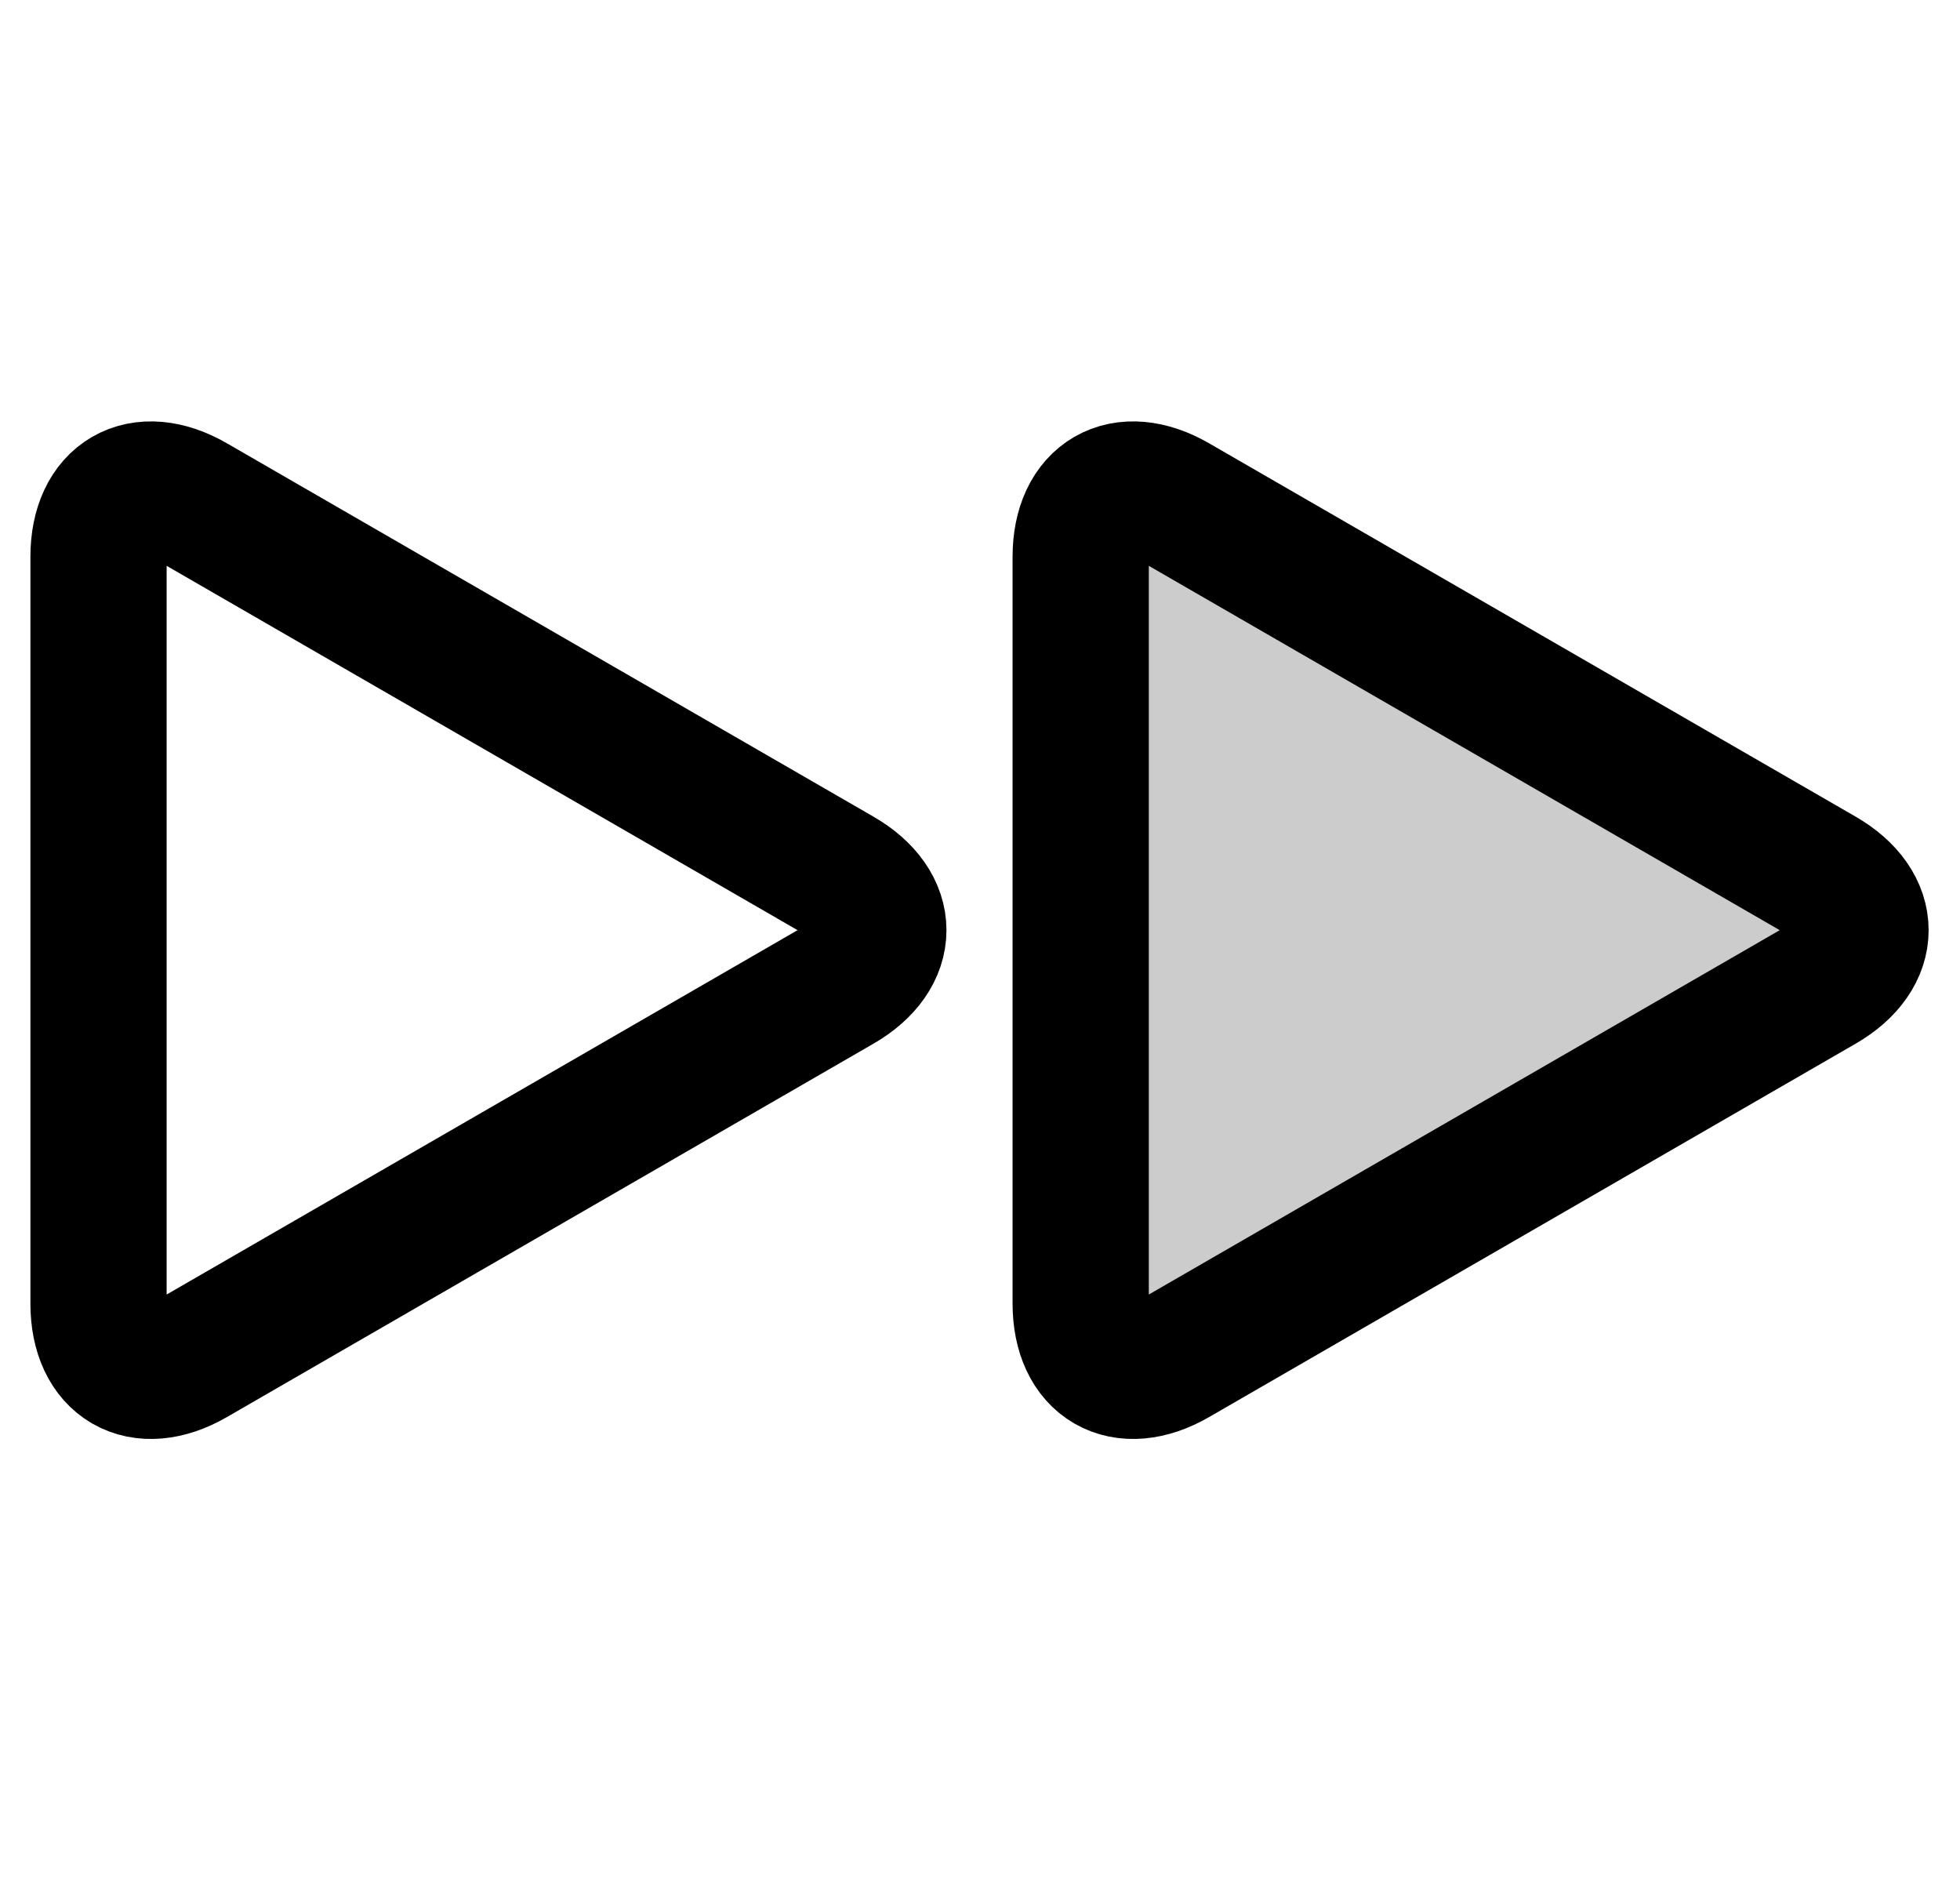
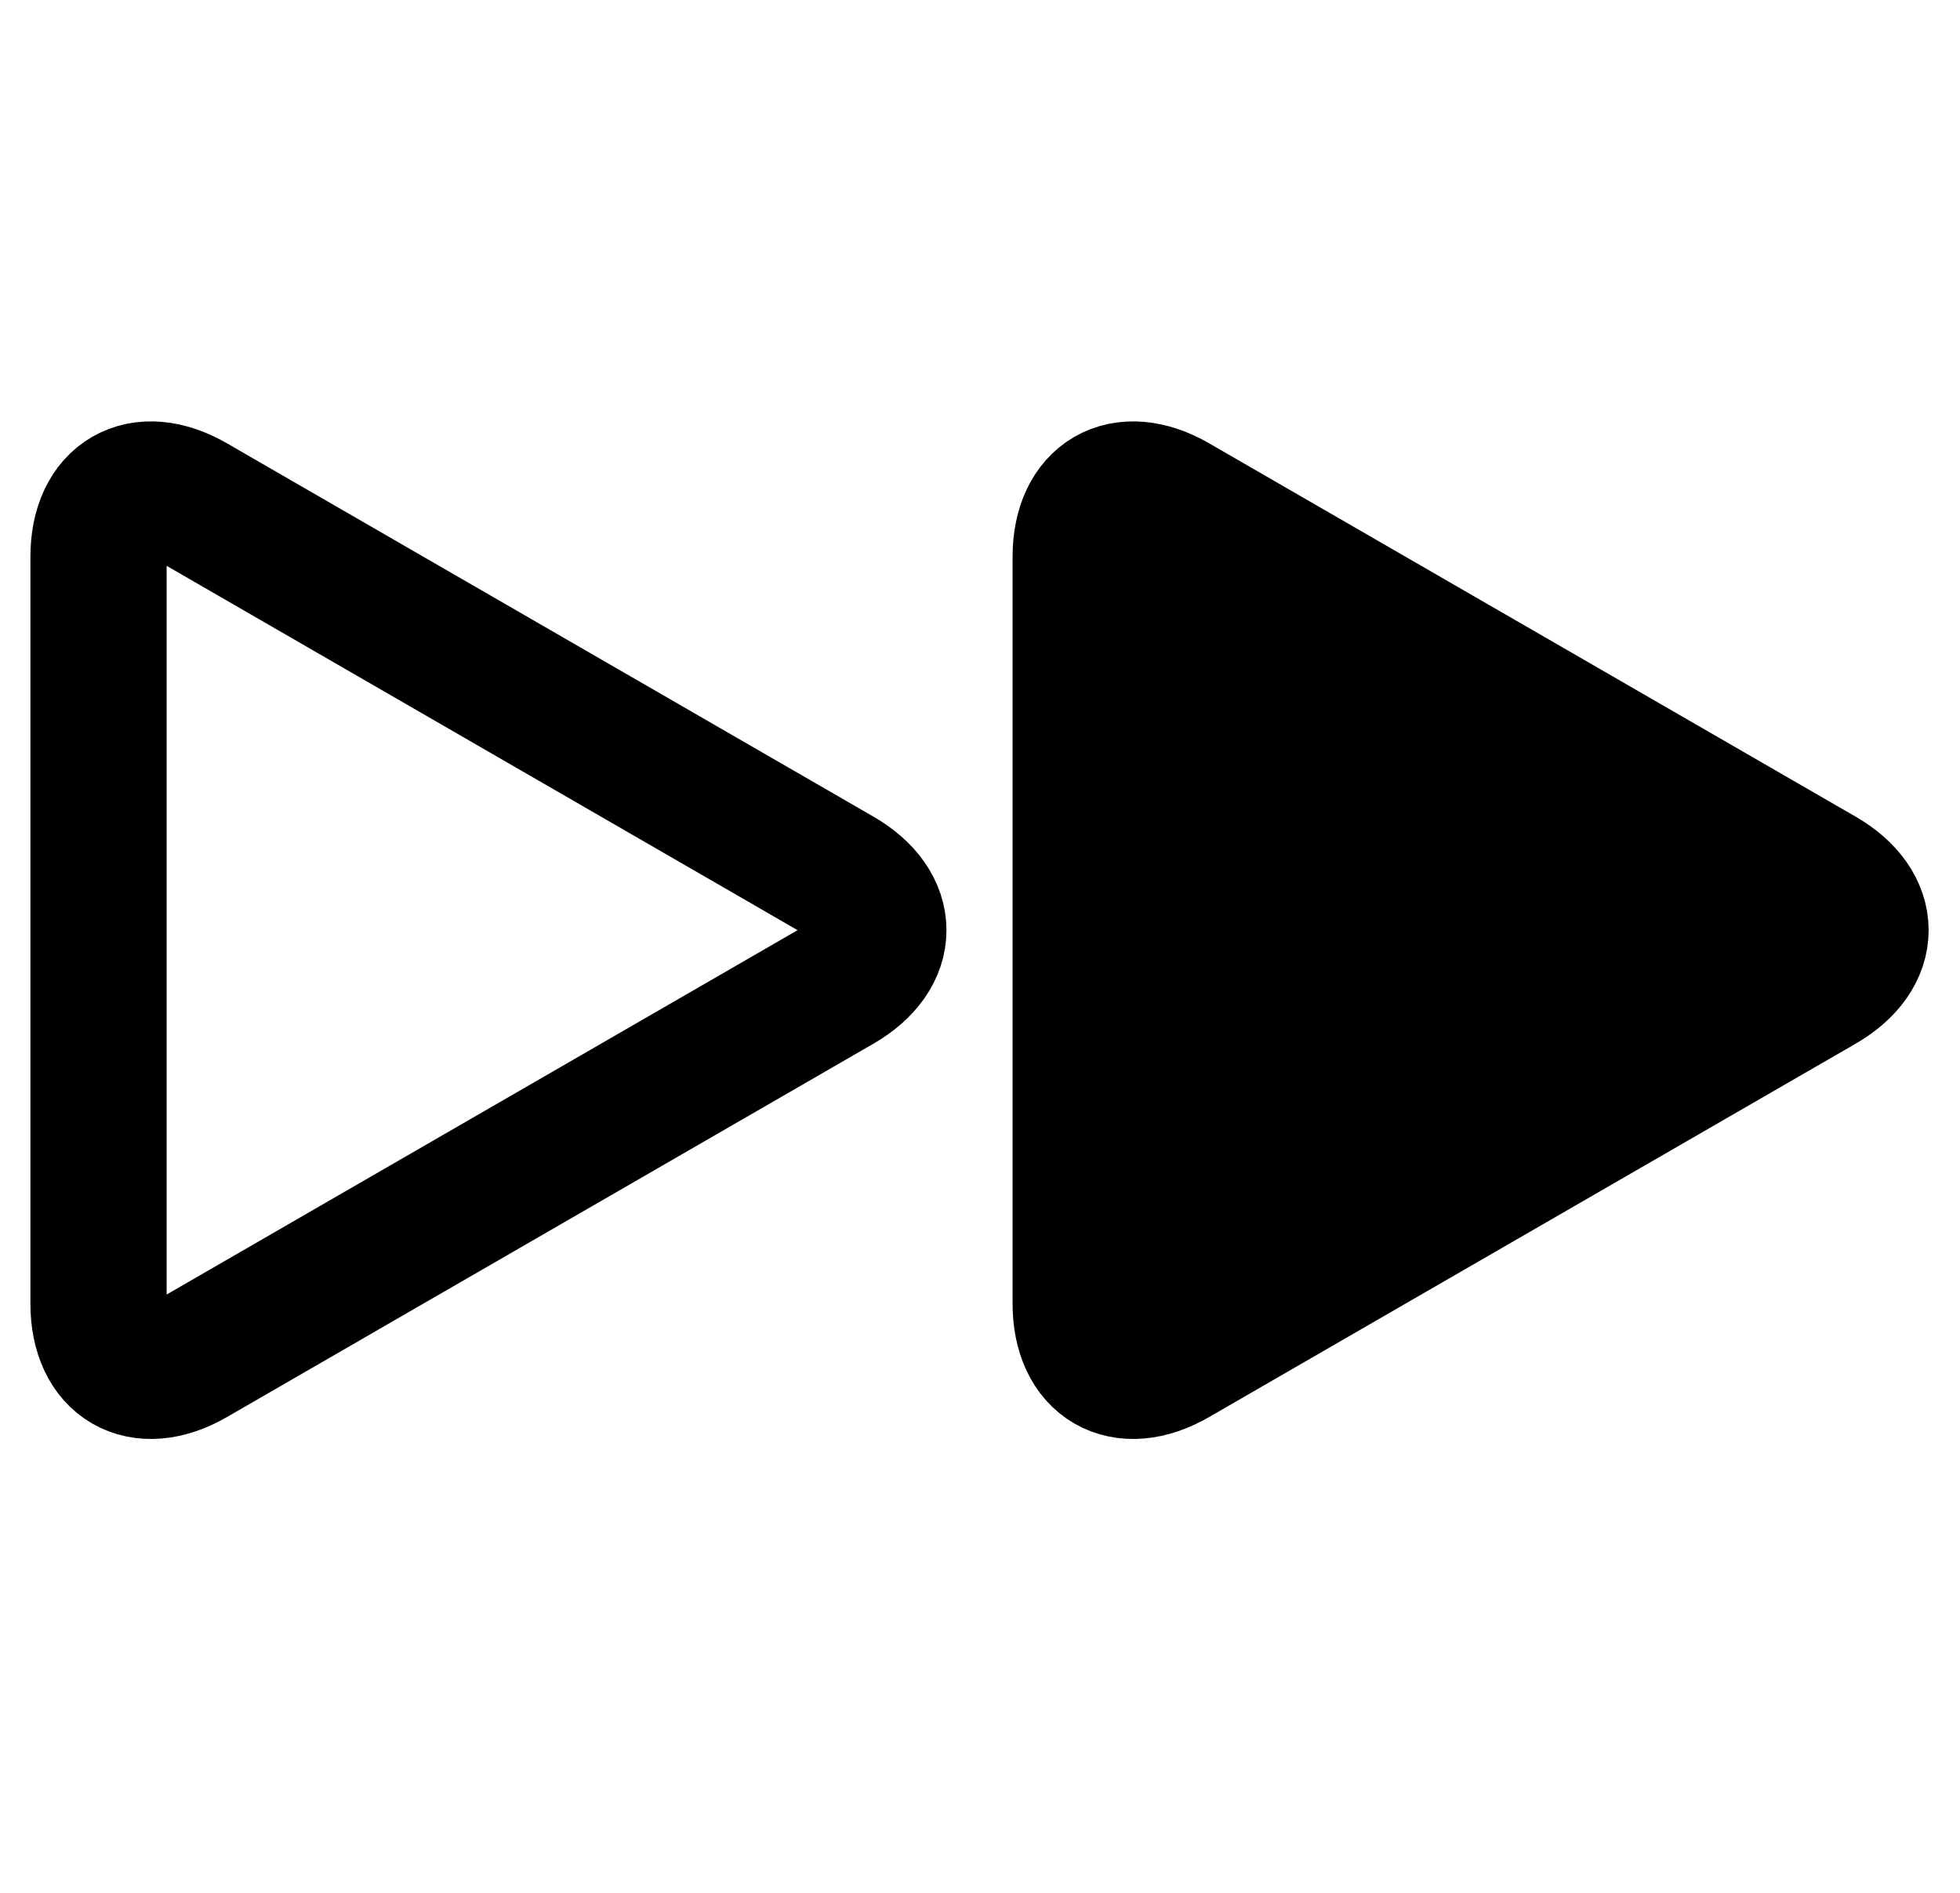
<svg xmlns="http://www.w3.org/2000/svg" version="1.1" id="Layer_1" x="0px" y="0px" width="71.935px" height="69.459px" viewBox="0 0 71.935 69.459" enable-background="new 0 0 71.935 69.459" xml:space="preserve">
  <g>
    <path fill="none" stroke="currentColor" stroke-width="5" stroke-linecap="round" stroke-linejoin="round" stroke-miterlimit="10" d="   M3.616,20.432c0-2.2,1.559-3.1,3.464-2l23.728,13.699c1.905,1.1,1.905,2.9,0,4L7.08,49.831c-1.905,1.1-3.464,0.2-3.464-2V20.432z" />
  </g>
  <g>
-     <path fill="currentColor" fill-opacity=".2" d="M39.663,20.432c0-2.2,1.559-3.1,3.464-2l23.728,13.699c1.905,1.1,1.905,2.9,0,4L43.127,49.831   c-1.905,1.1-3.464,0.2-3.464-2V20.432z" />
+     <path fill="currentColor" fill-opacity="1" d="M39.663,20.432c0-2.2,1.559-3.1,3.464-2l23.728,13.699c1.905,1.1,1.905,2.9,0,4L43.127,49.831   c-1.905,1.1-3.464,0.2-3.464-2V20.432z" />
    <path fill="none" stroke="currentColor" stroke-width="5" stroke-linecap="round" stroke-linejoin="round" stroke-miterlimit="10" d="   M39.663,20.432c0-2.2,1.559-3.1,3.464-2l23.728,13.699c1.905,1.1,1.905,2.9,0,4L43.127,49.831c-1.905,1.1-3.464,0.2-3.464-2V20.432   z" />
  </g>
</svg>
